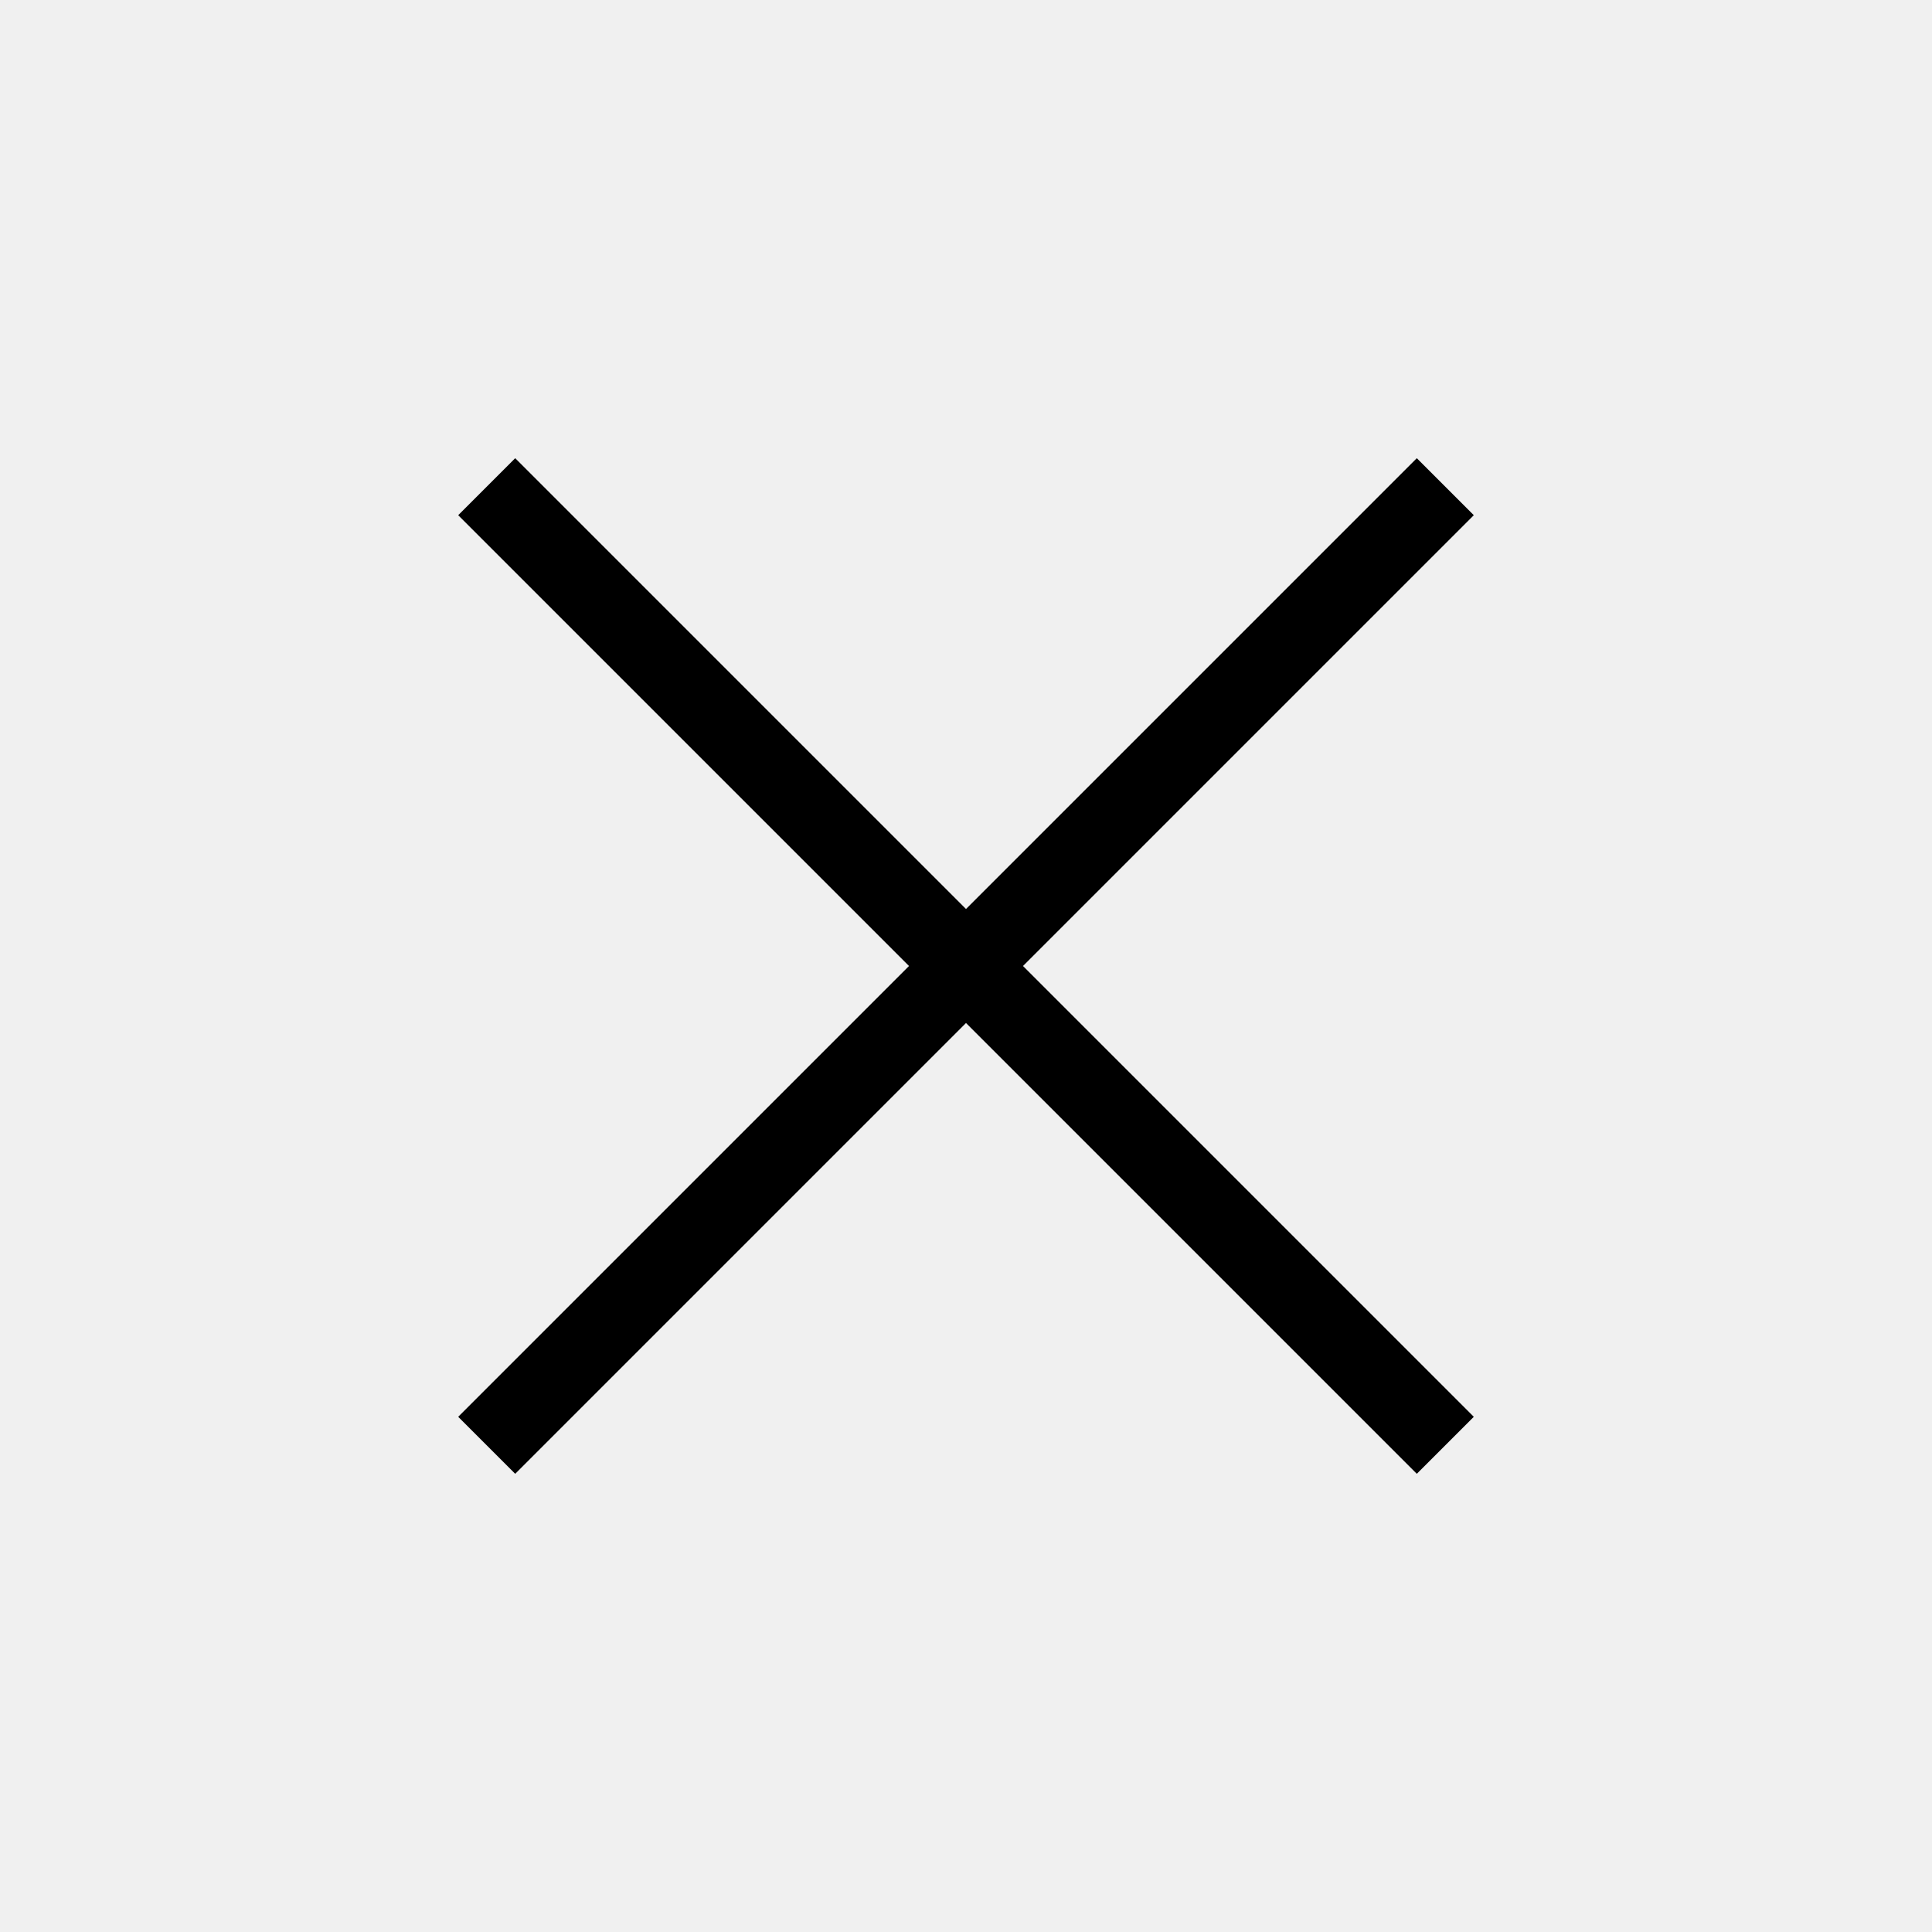
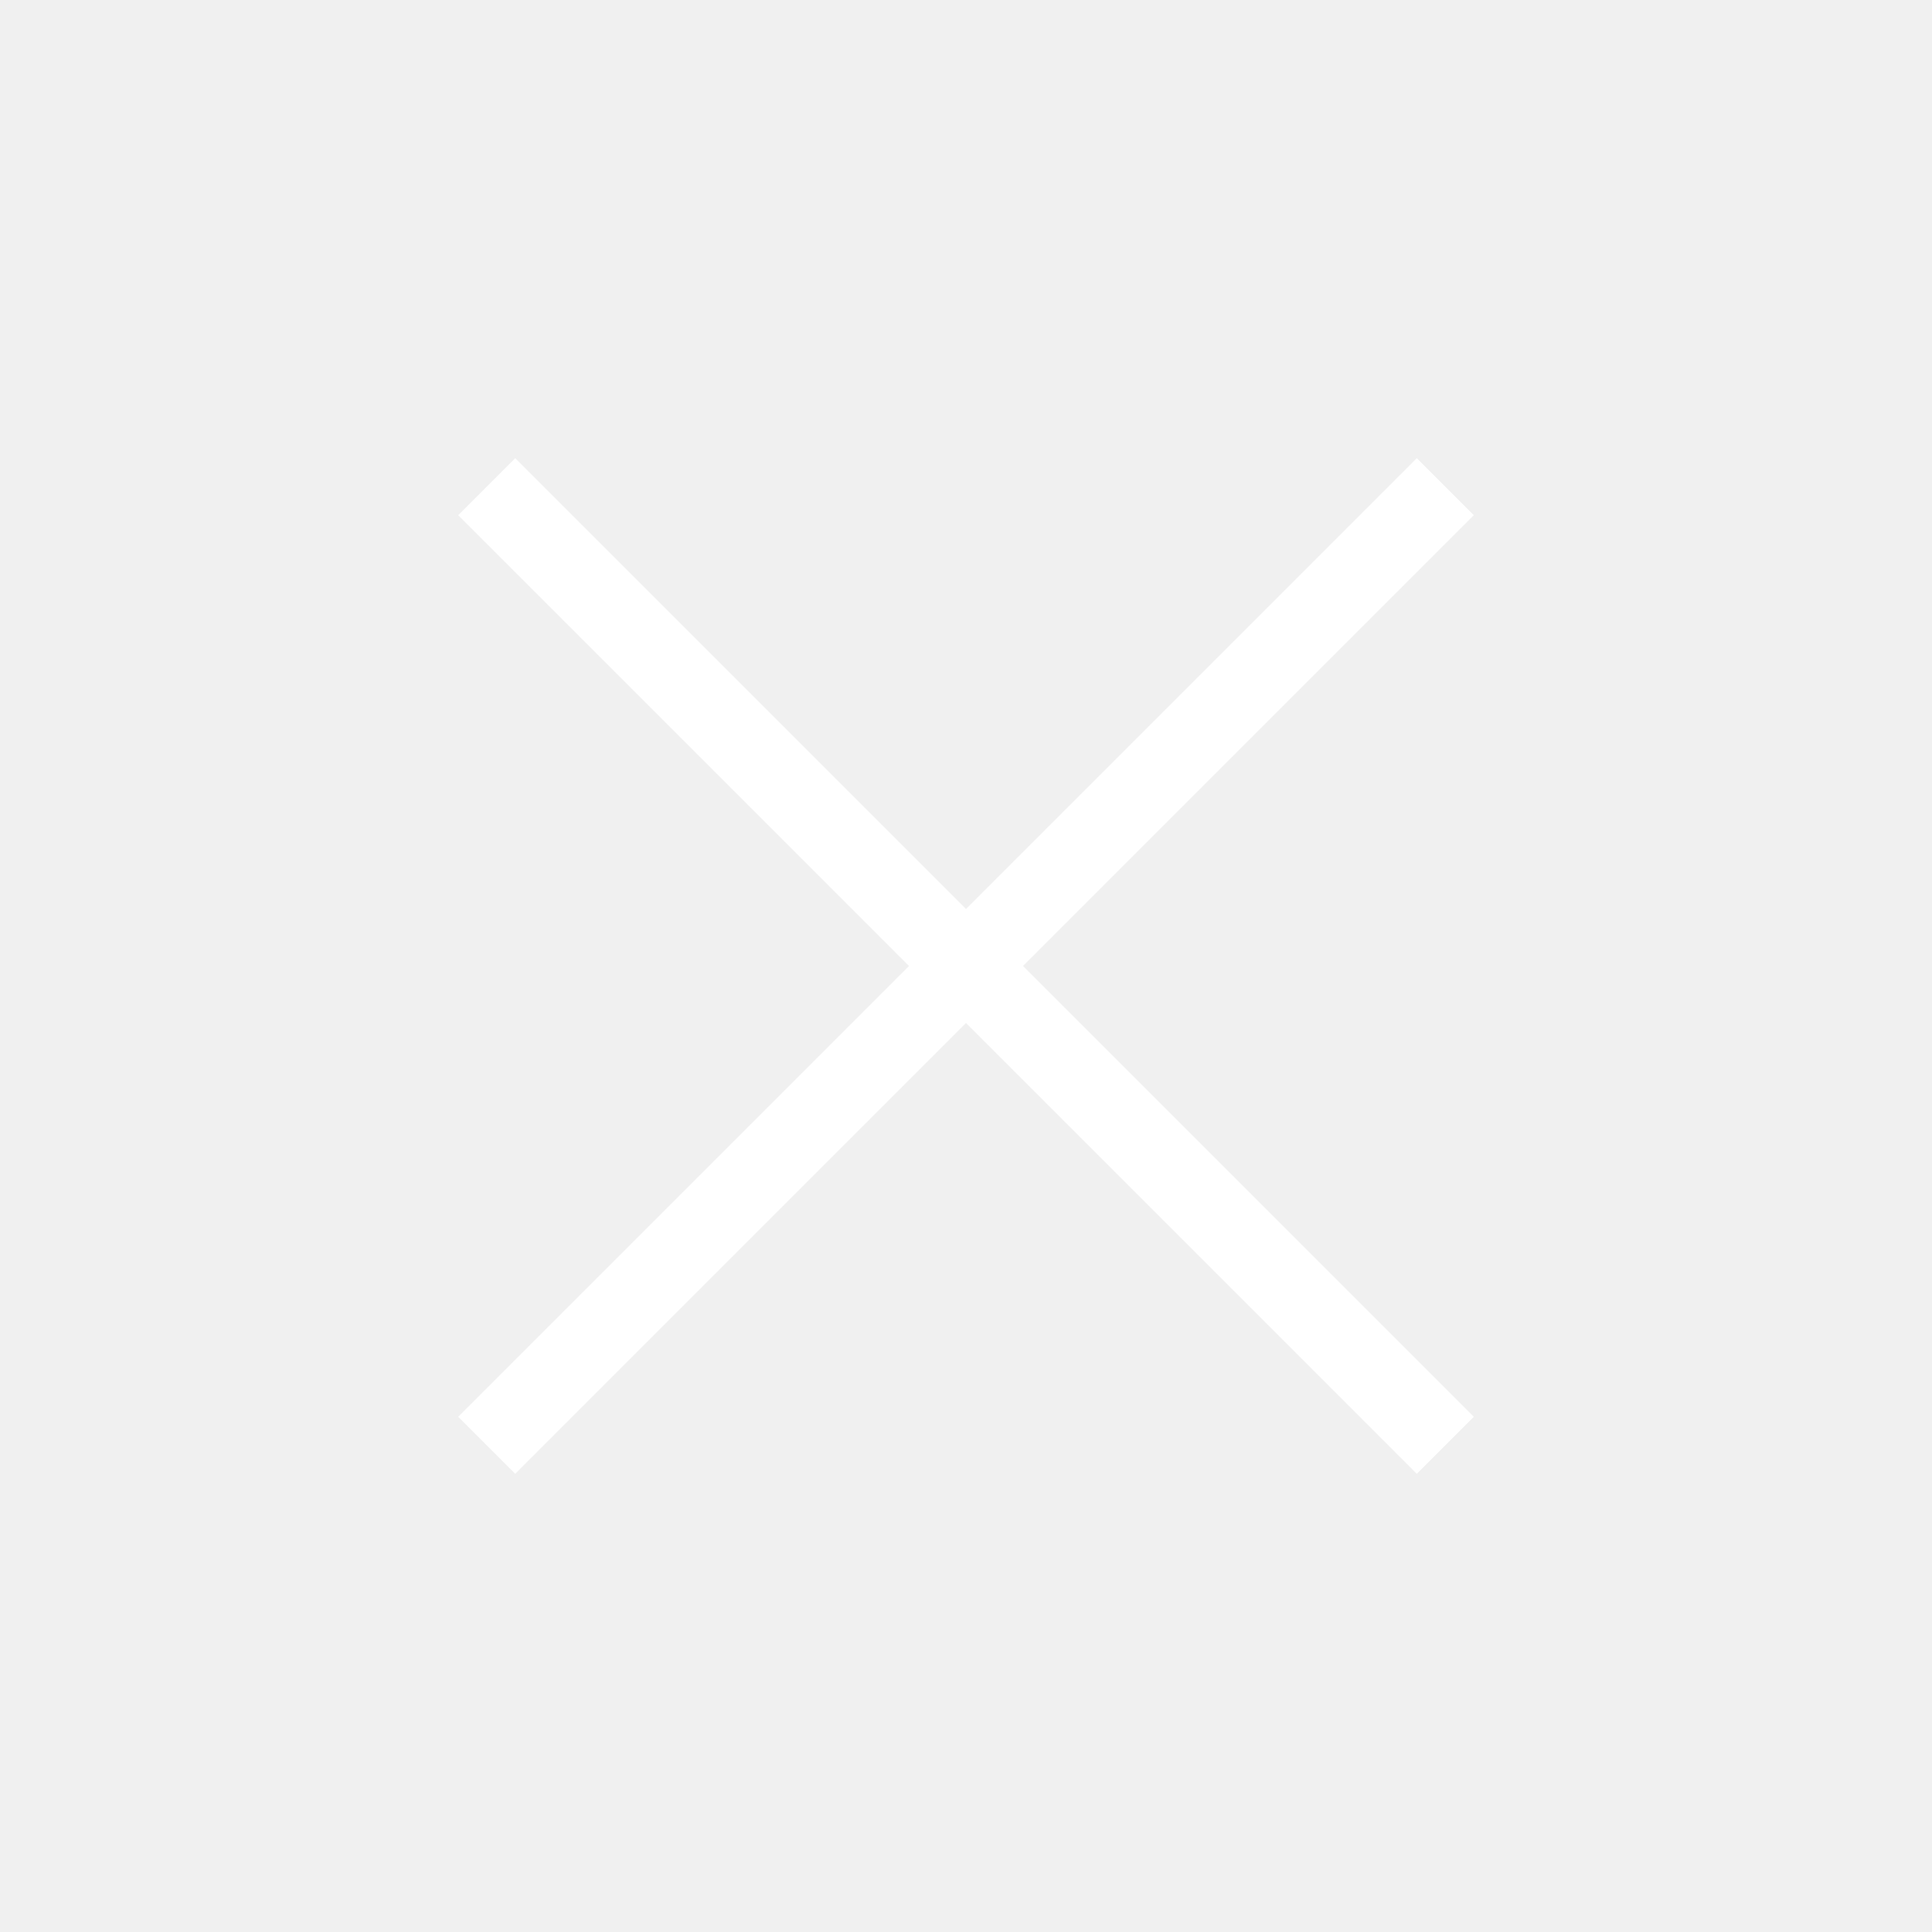
<svg xmlns="http://www.w3.org/2000/svg" width="1em" height="1em" viewBox="0 0 24 24">
-   <path fill="black" d="m6.4 18.308l-.708-.708l5.6-5.6l-5.6-5.6l.708-.708l5.6 5.6l5.6-5.6l.708.708l-5.6 5.6l5.6 5.6l-.708.708l-5.6-5.6z" />
+   <path fill="white" d="m6.4 18.308l-.708-.708l5.6-5.6l-5.6-5.6l.708-.708l5.6 5.6l5.6-5.6l.708.708l-5.6 5.6l5.6 5.6l-.708.708l-5.6-5.6z" />
</svg>
